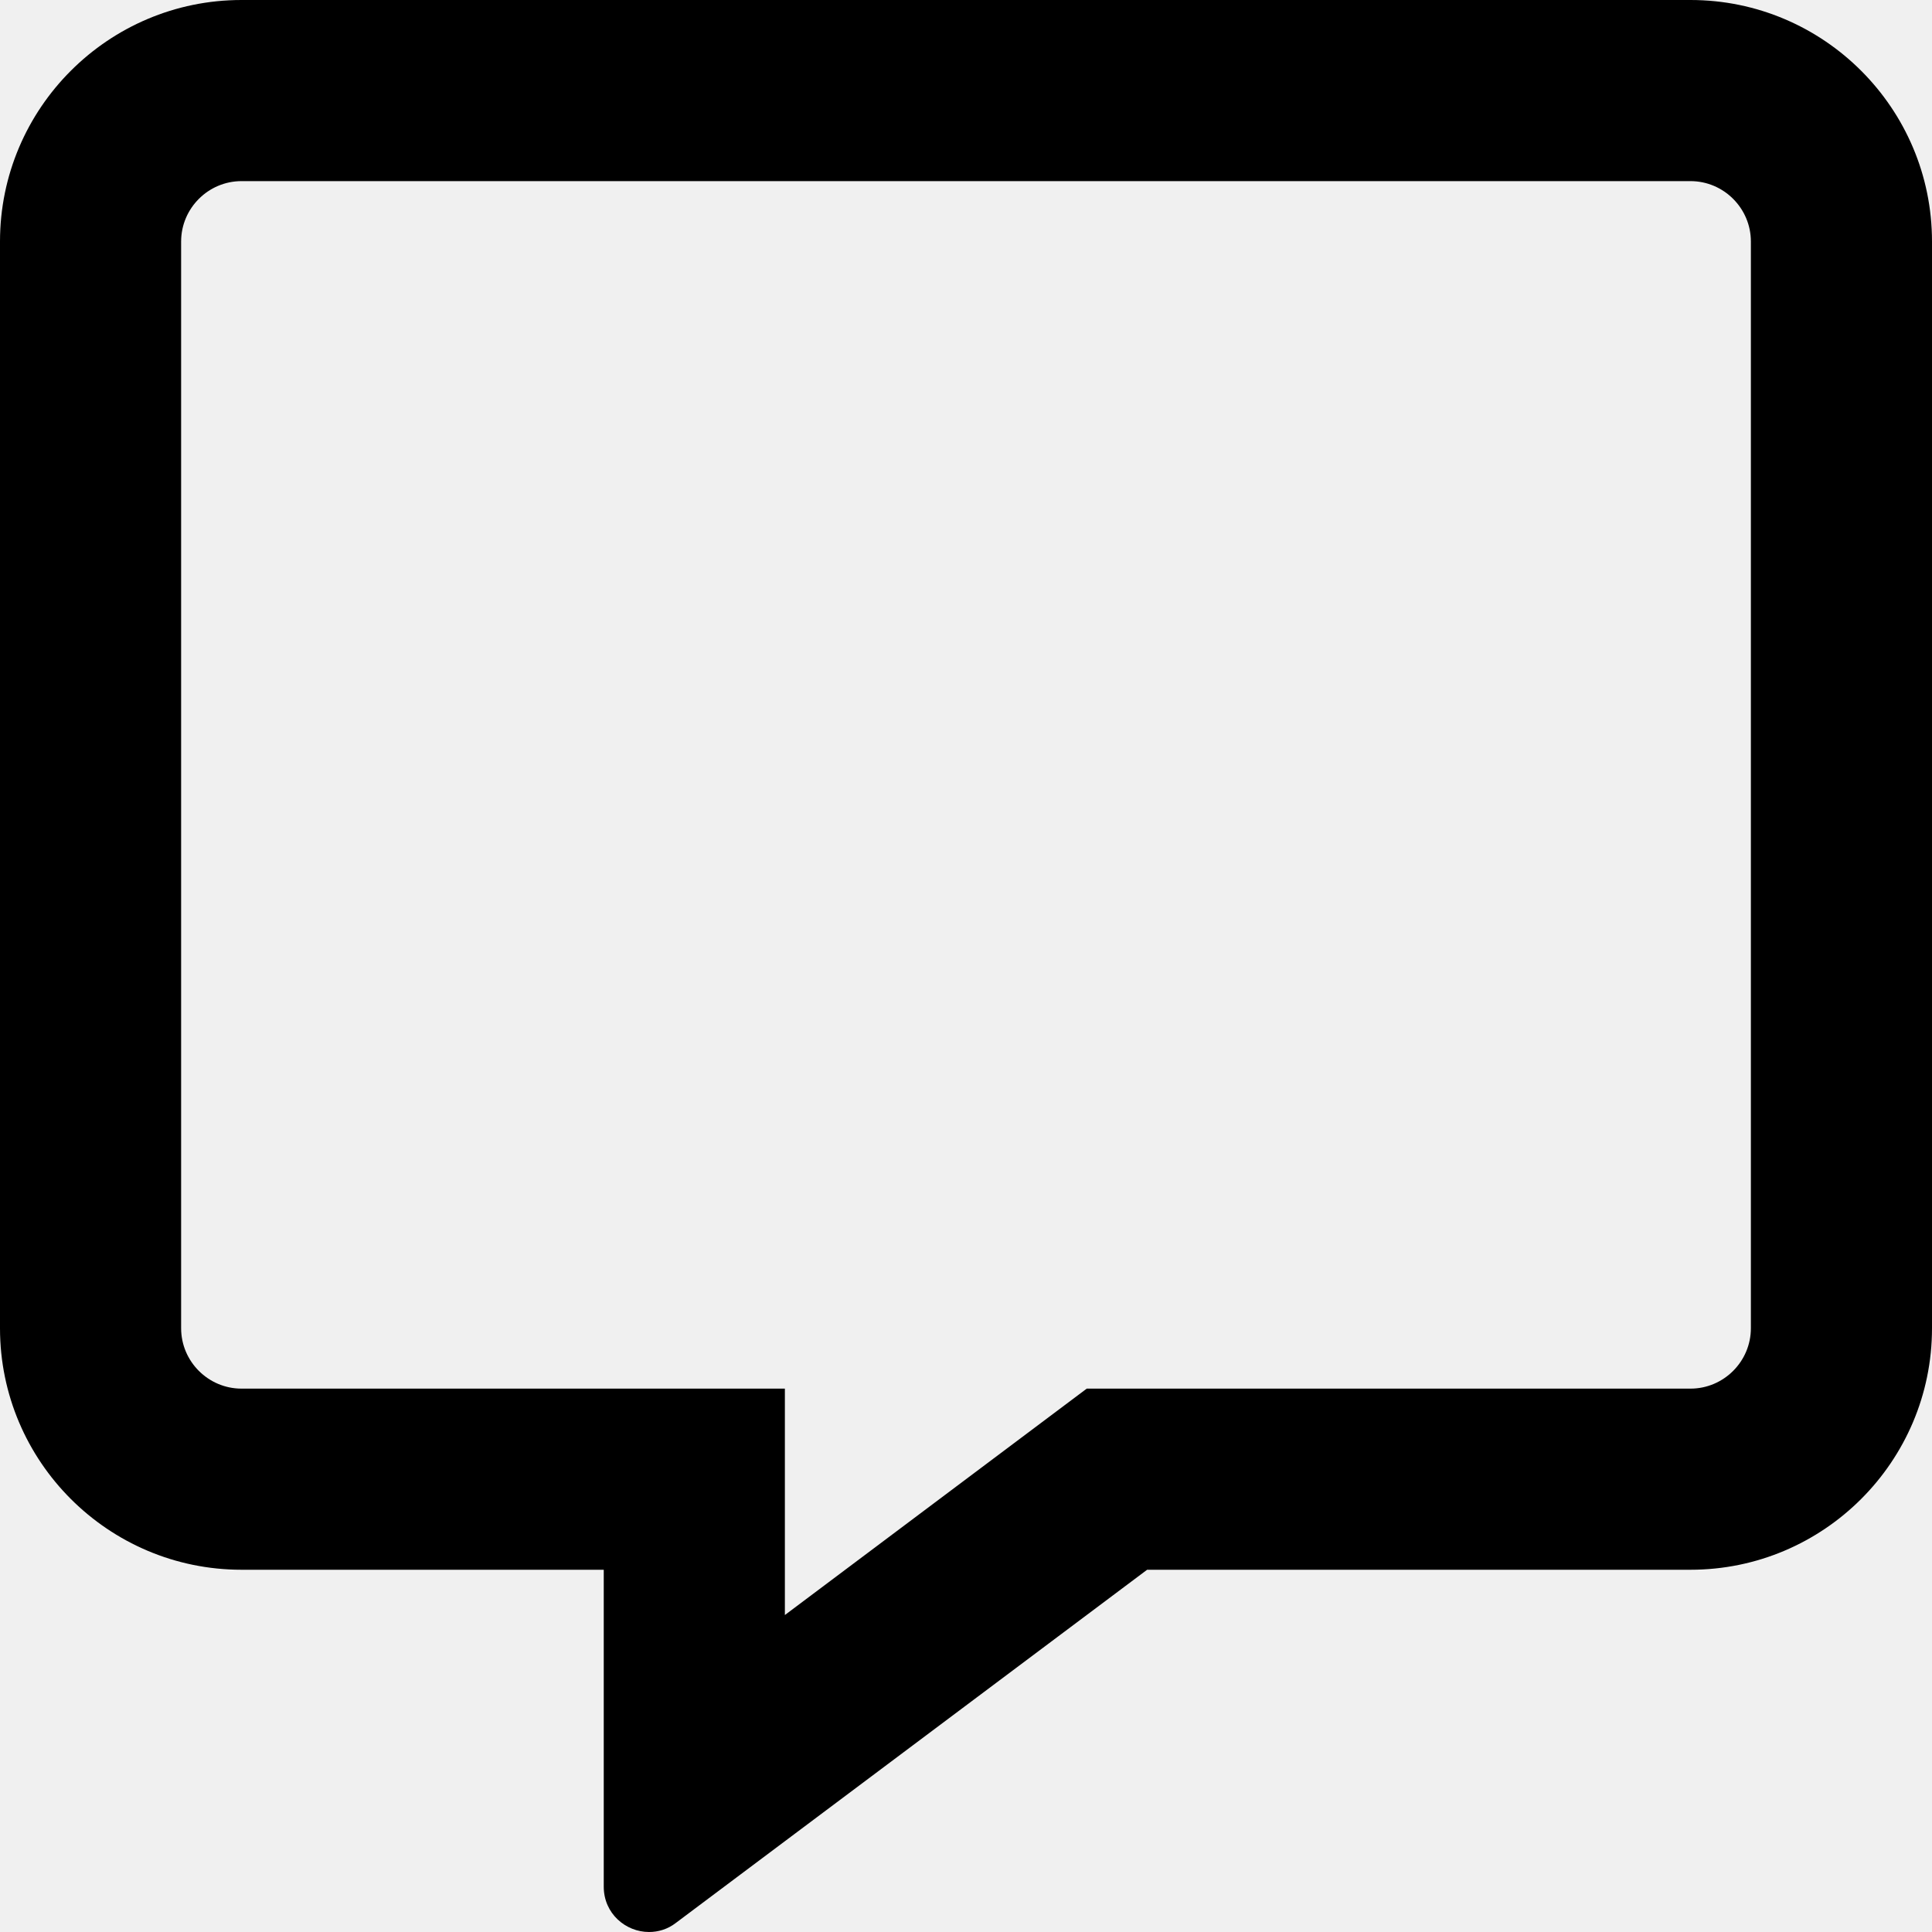
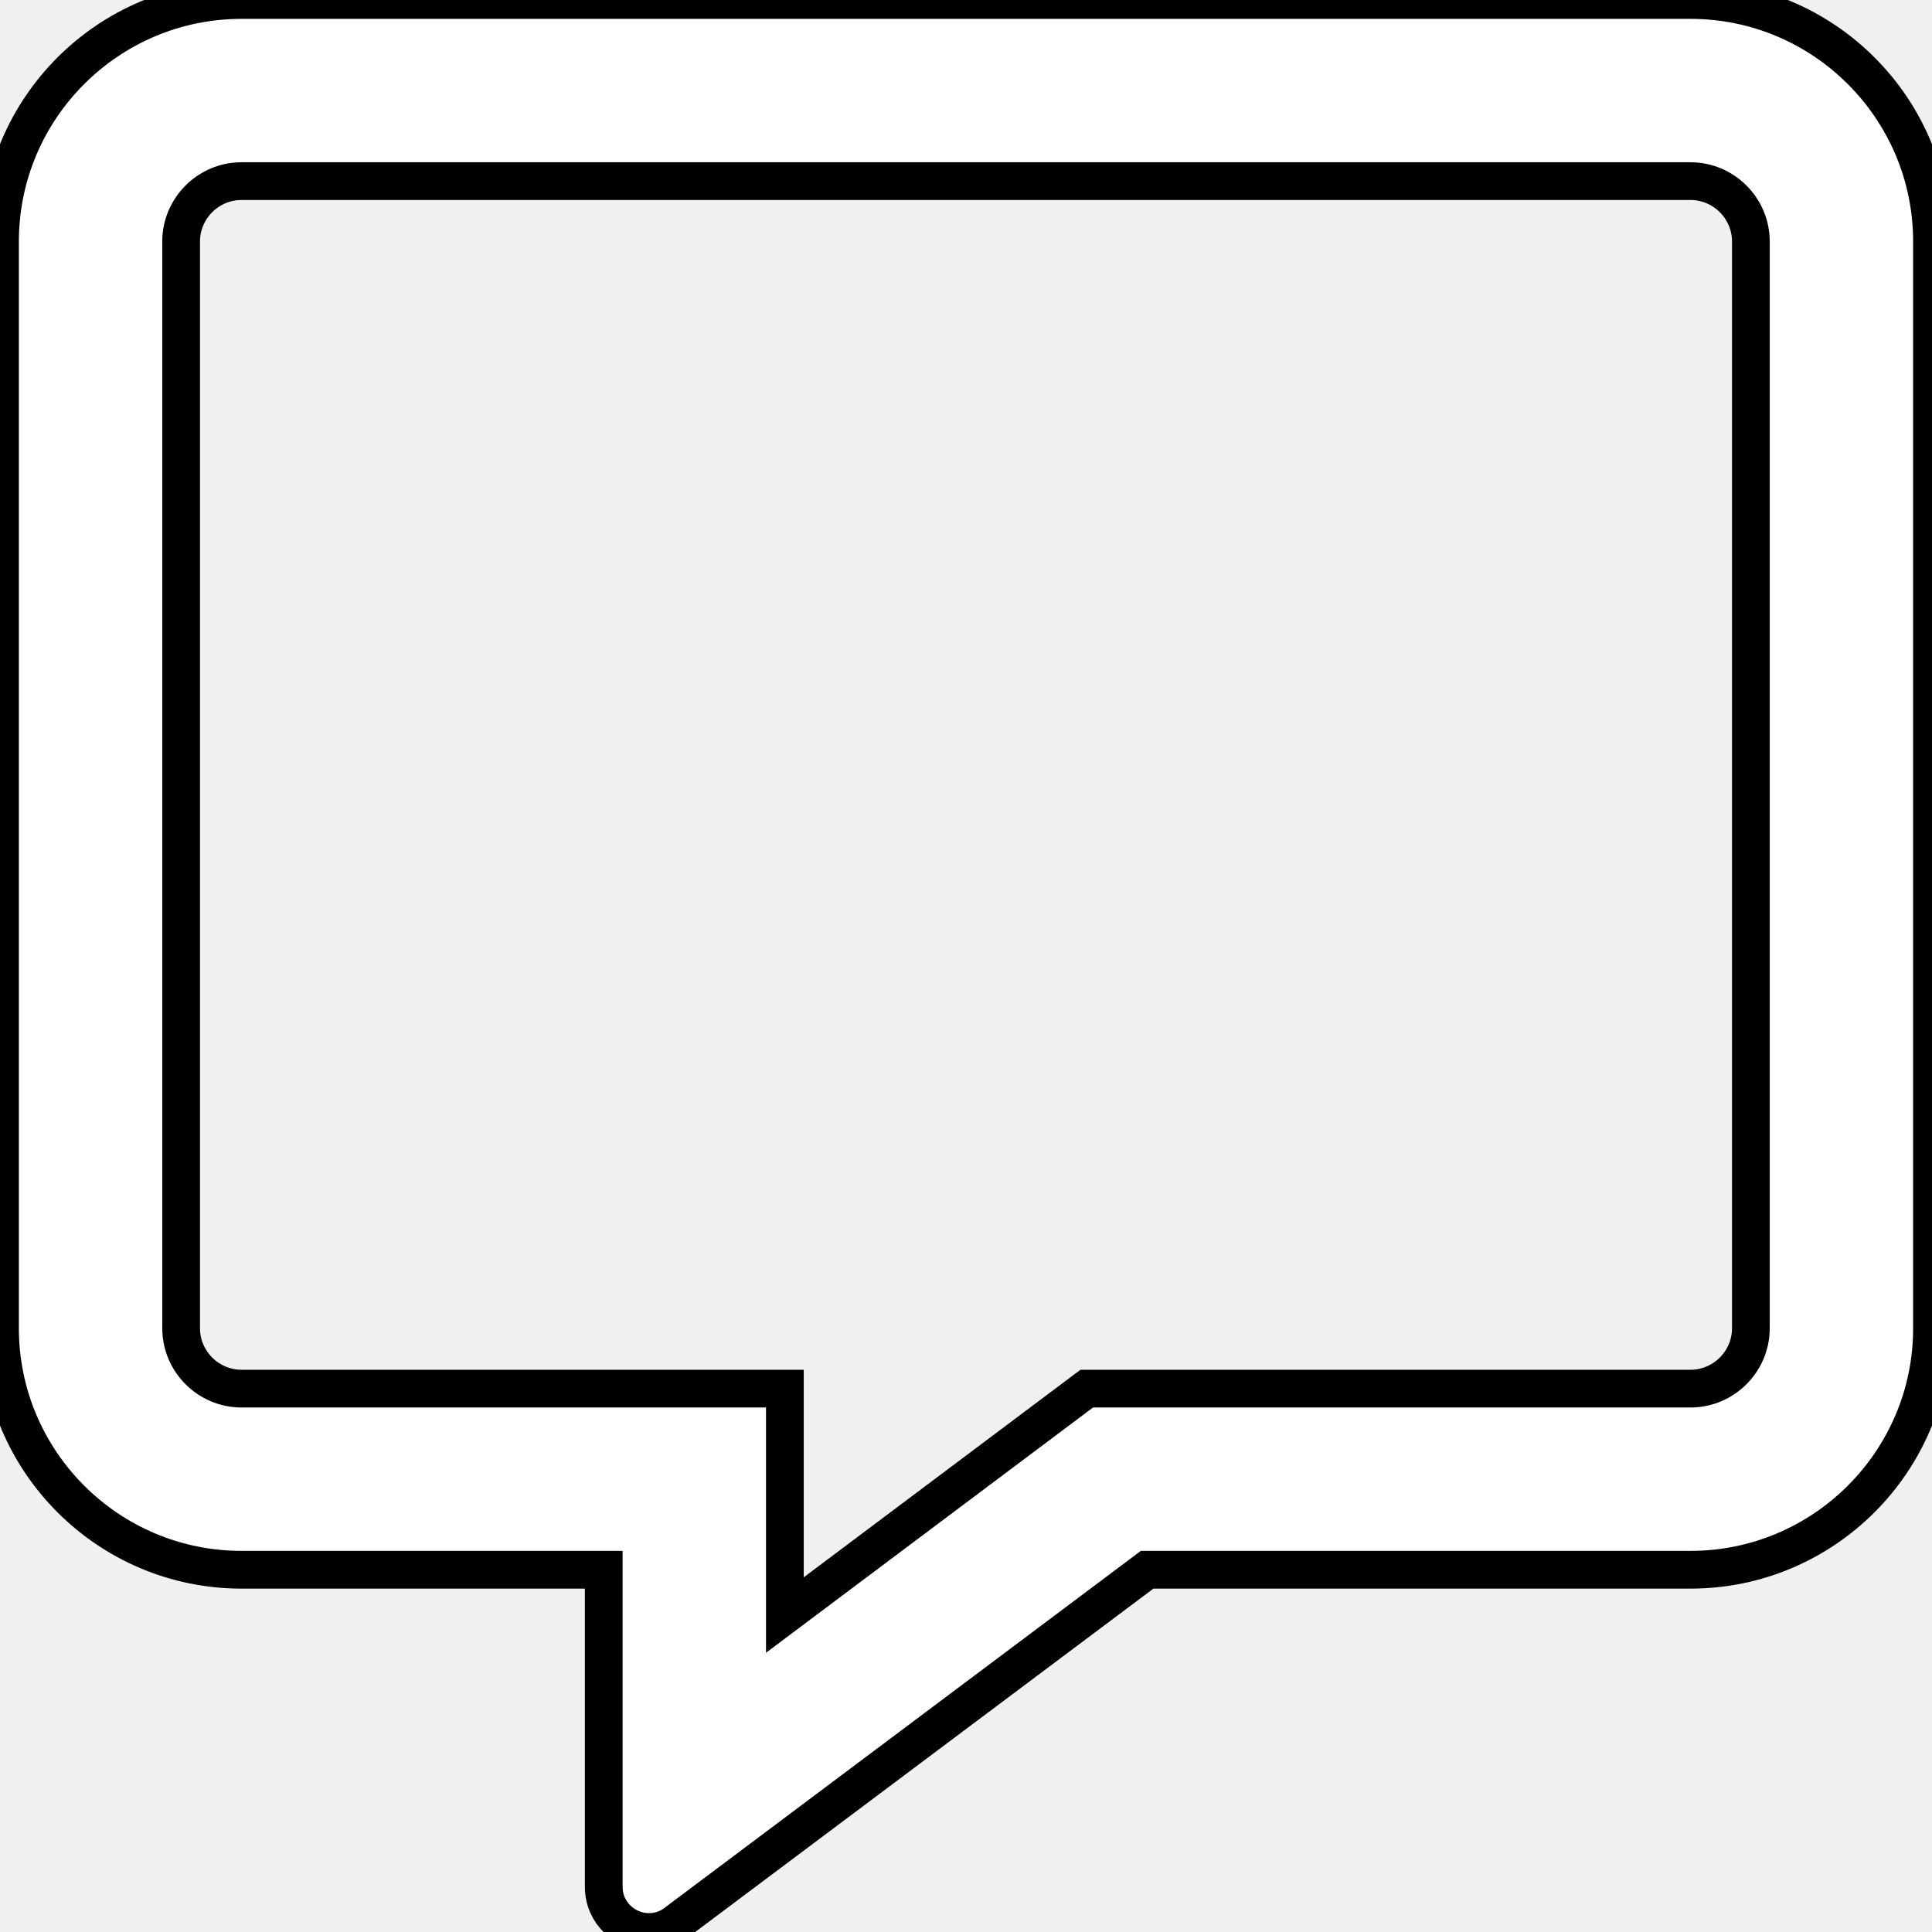
<svg xmlns="http://www.w3.org/2000/svg" viewBox="0 0 512 512">
-   <path d="M448 0H64C28.7 0 0 28.7 0 64v288c0 35.3 28.7 64 64 64h96v84c0 7.1 5.8 12 12 12 2.4 0 4.9-.7 7.1-2.4L304 416h144c35.3 0 64-28.7 64-64V64c0-35.3-28.7-64-64-64zm16 352c0 8.8-7.2 16-16 16H288l-12.8 9.6L208 428v-60H64c-8.8 0-16-7.2-16-16V64c0-8.8 7.2-16 16-16h384c8.8 0 16 7.2 16 16v288z" />
+   <style>
+ path {
+     fill:white;
+     stroke:black;
+     stroke-width: 10px;
+ }
+ path:hover {
+     fill:black;
+ 
+ }
+   </style>
+   <path class="icons" d="M448 0H64C28.7 0 0 28.7 0 64v288c0 35.3 28.7 64 64 64h96v84c0 7.1 5.8 12 12 12 2.4 0 4.9-.7 7.1-2.4L304 416h144c35.3 0 64-28.7 64-64V64c0-35.3-28.7-64-64-64zm16 352c0 8.8-7.2 16-16 16H288l-12.8 9.6L208 428v-60H64c-8.8 0-16-7.2-16-16V64c0-8.8 7.2-16 16-16h384c8.8 0 16 7.2 16 16v288z" />
</svg>
